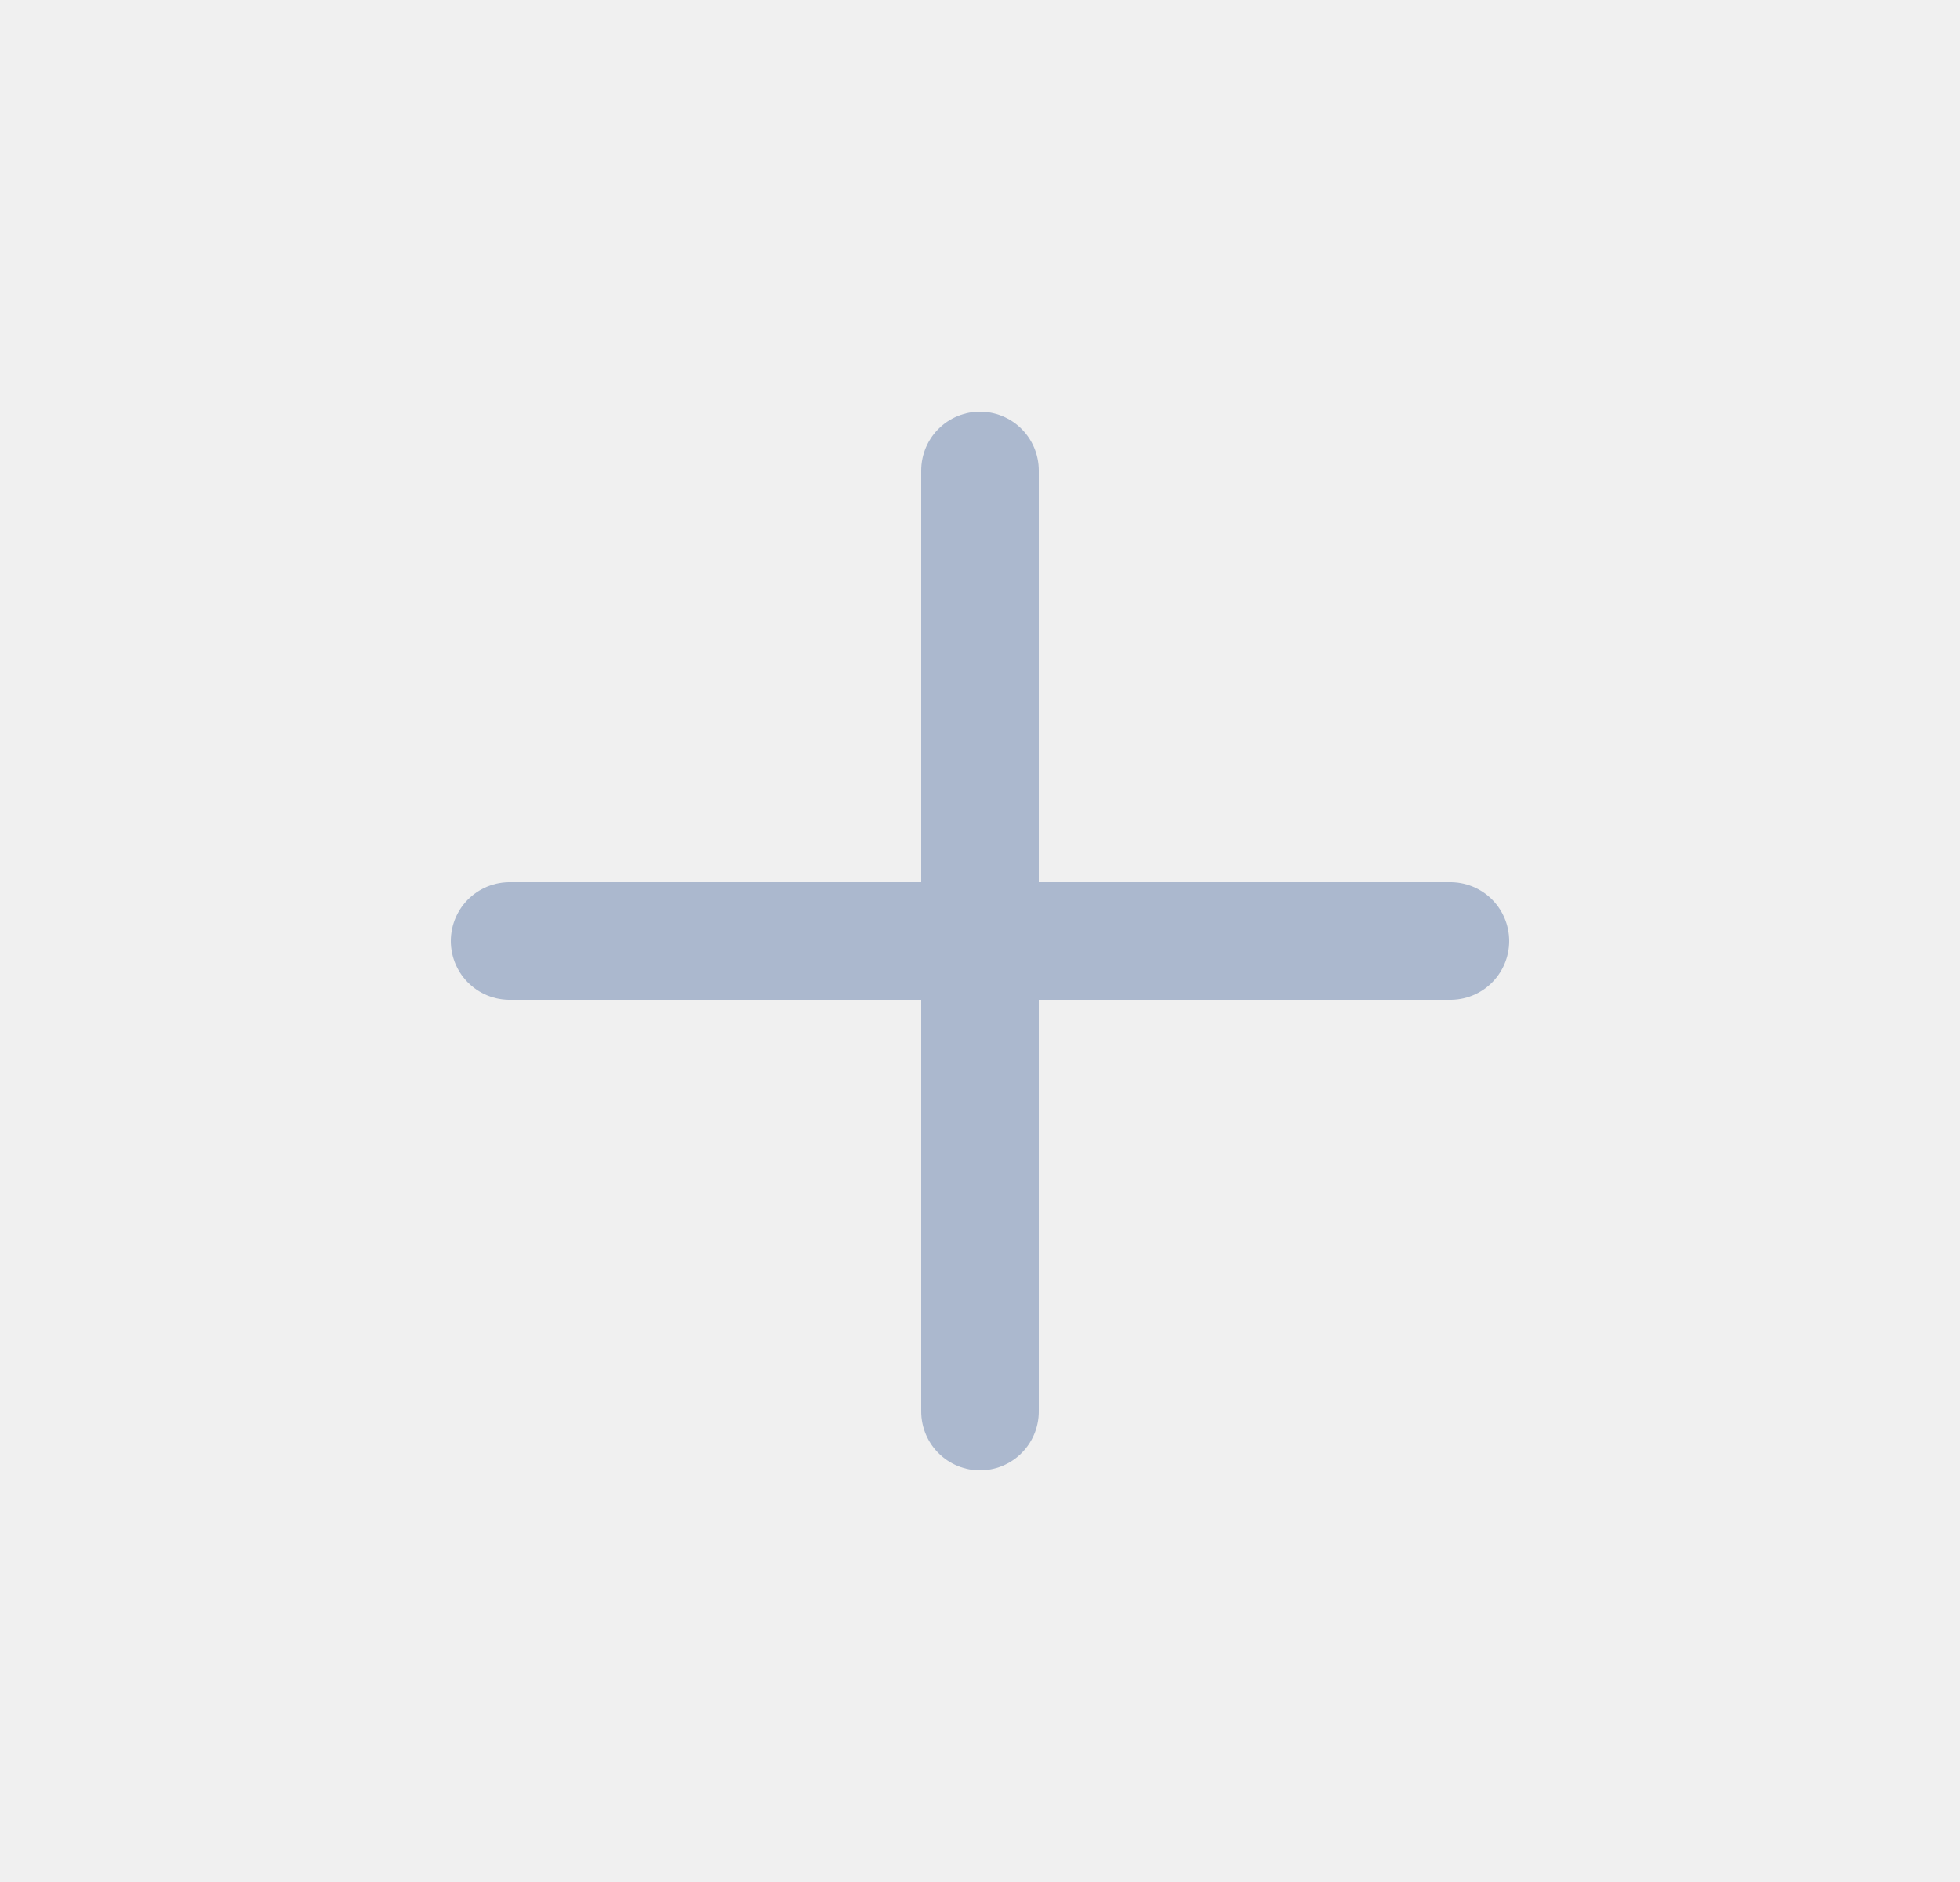
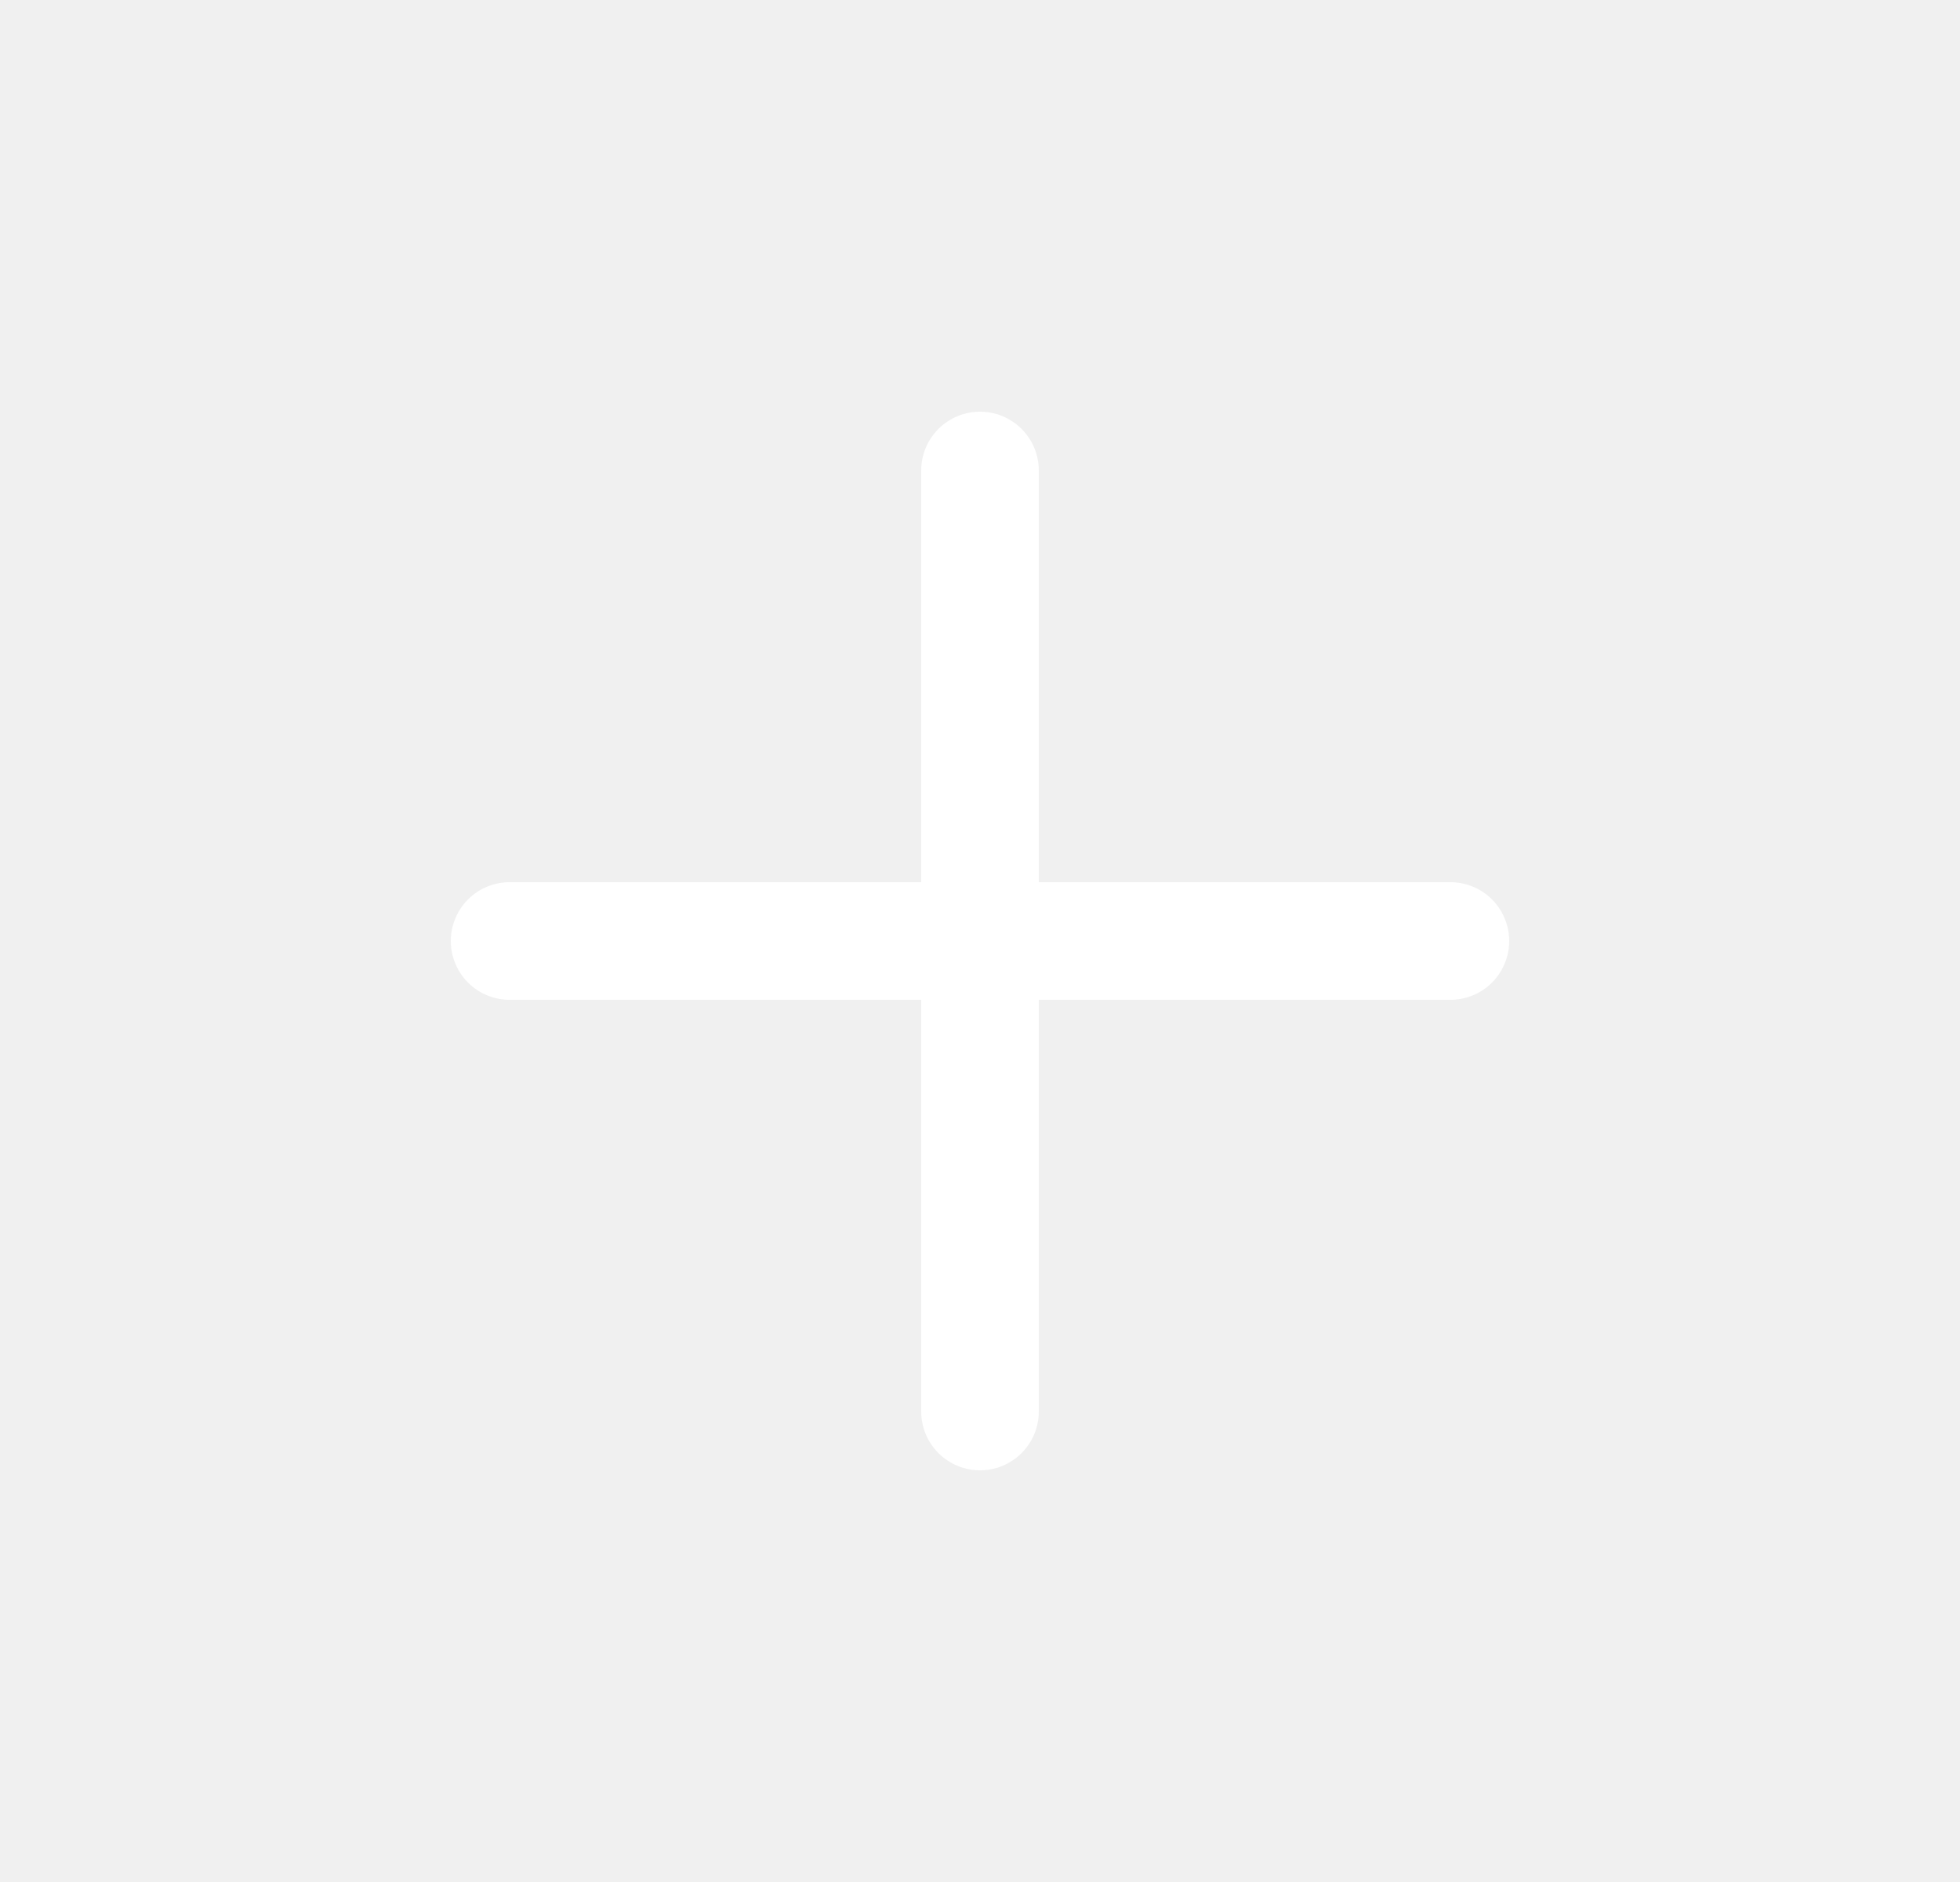
<svg xmlns="http://www.w3.org/2000/svg" width="25" height="24" viewBox="0 0 25 24" fill="none">
-   <path d="M6.5 12H18.5" stroke="#ABB8CE" stroke-width="1.5" stroke-linecap="round" />
-   <path d="M12.5 6L12.5 18" stroke="#ABB8CE" stroke-width="1.5" stroke-linecap="round" />
+   <path d="M6.5 12H18.5" stroke="#FFFFFF" stroke-width="1.5" stroke-linecap="round" />
+   <path d="M12.5 6L12.5 18" stroke="#FFFFFF" stroke-width="1.5" stroke-linecap="round" />
</svg>
